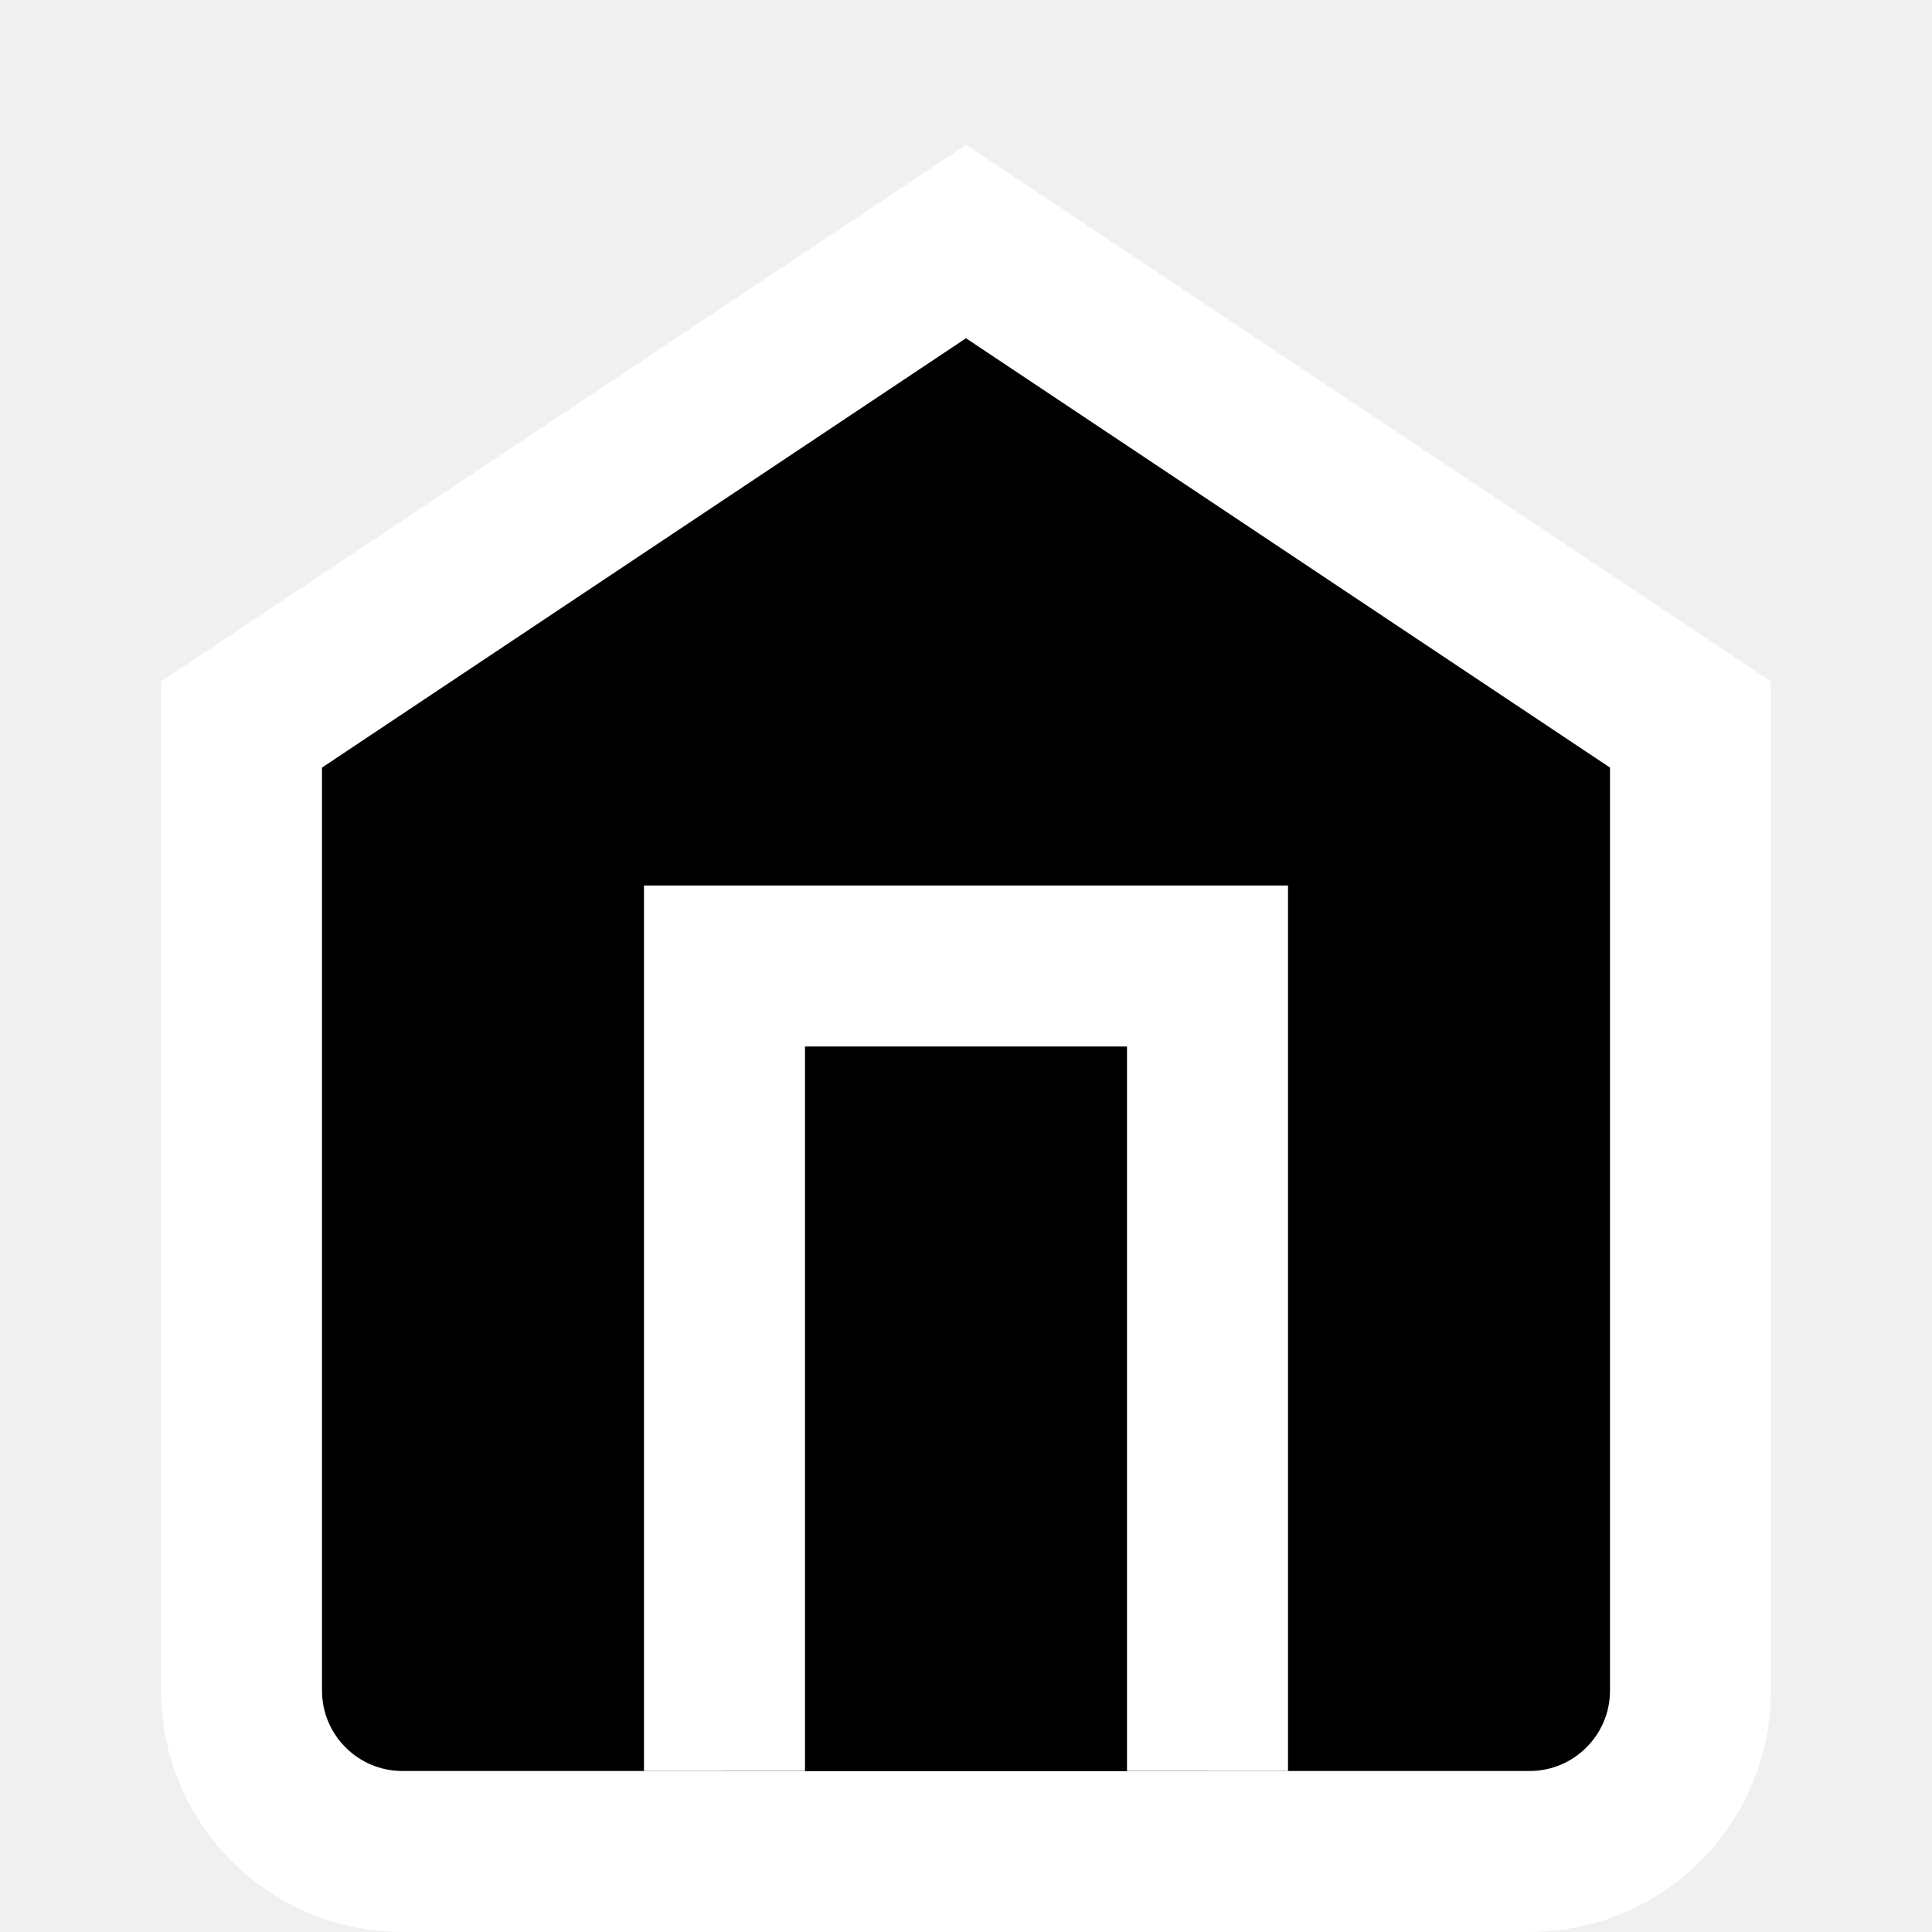
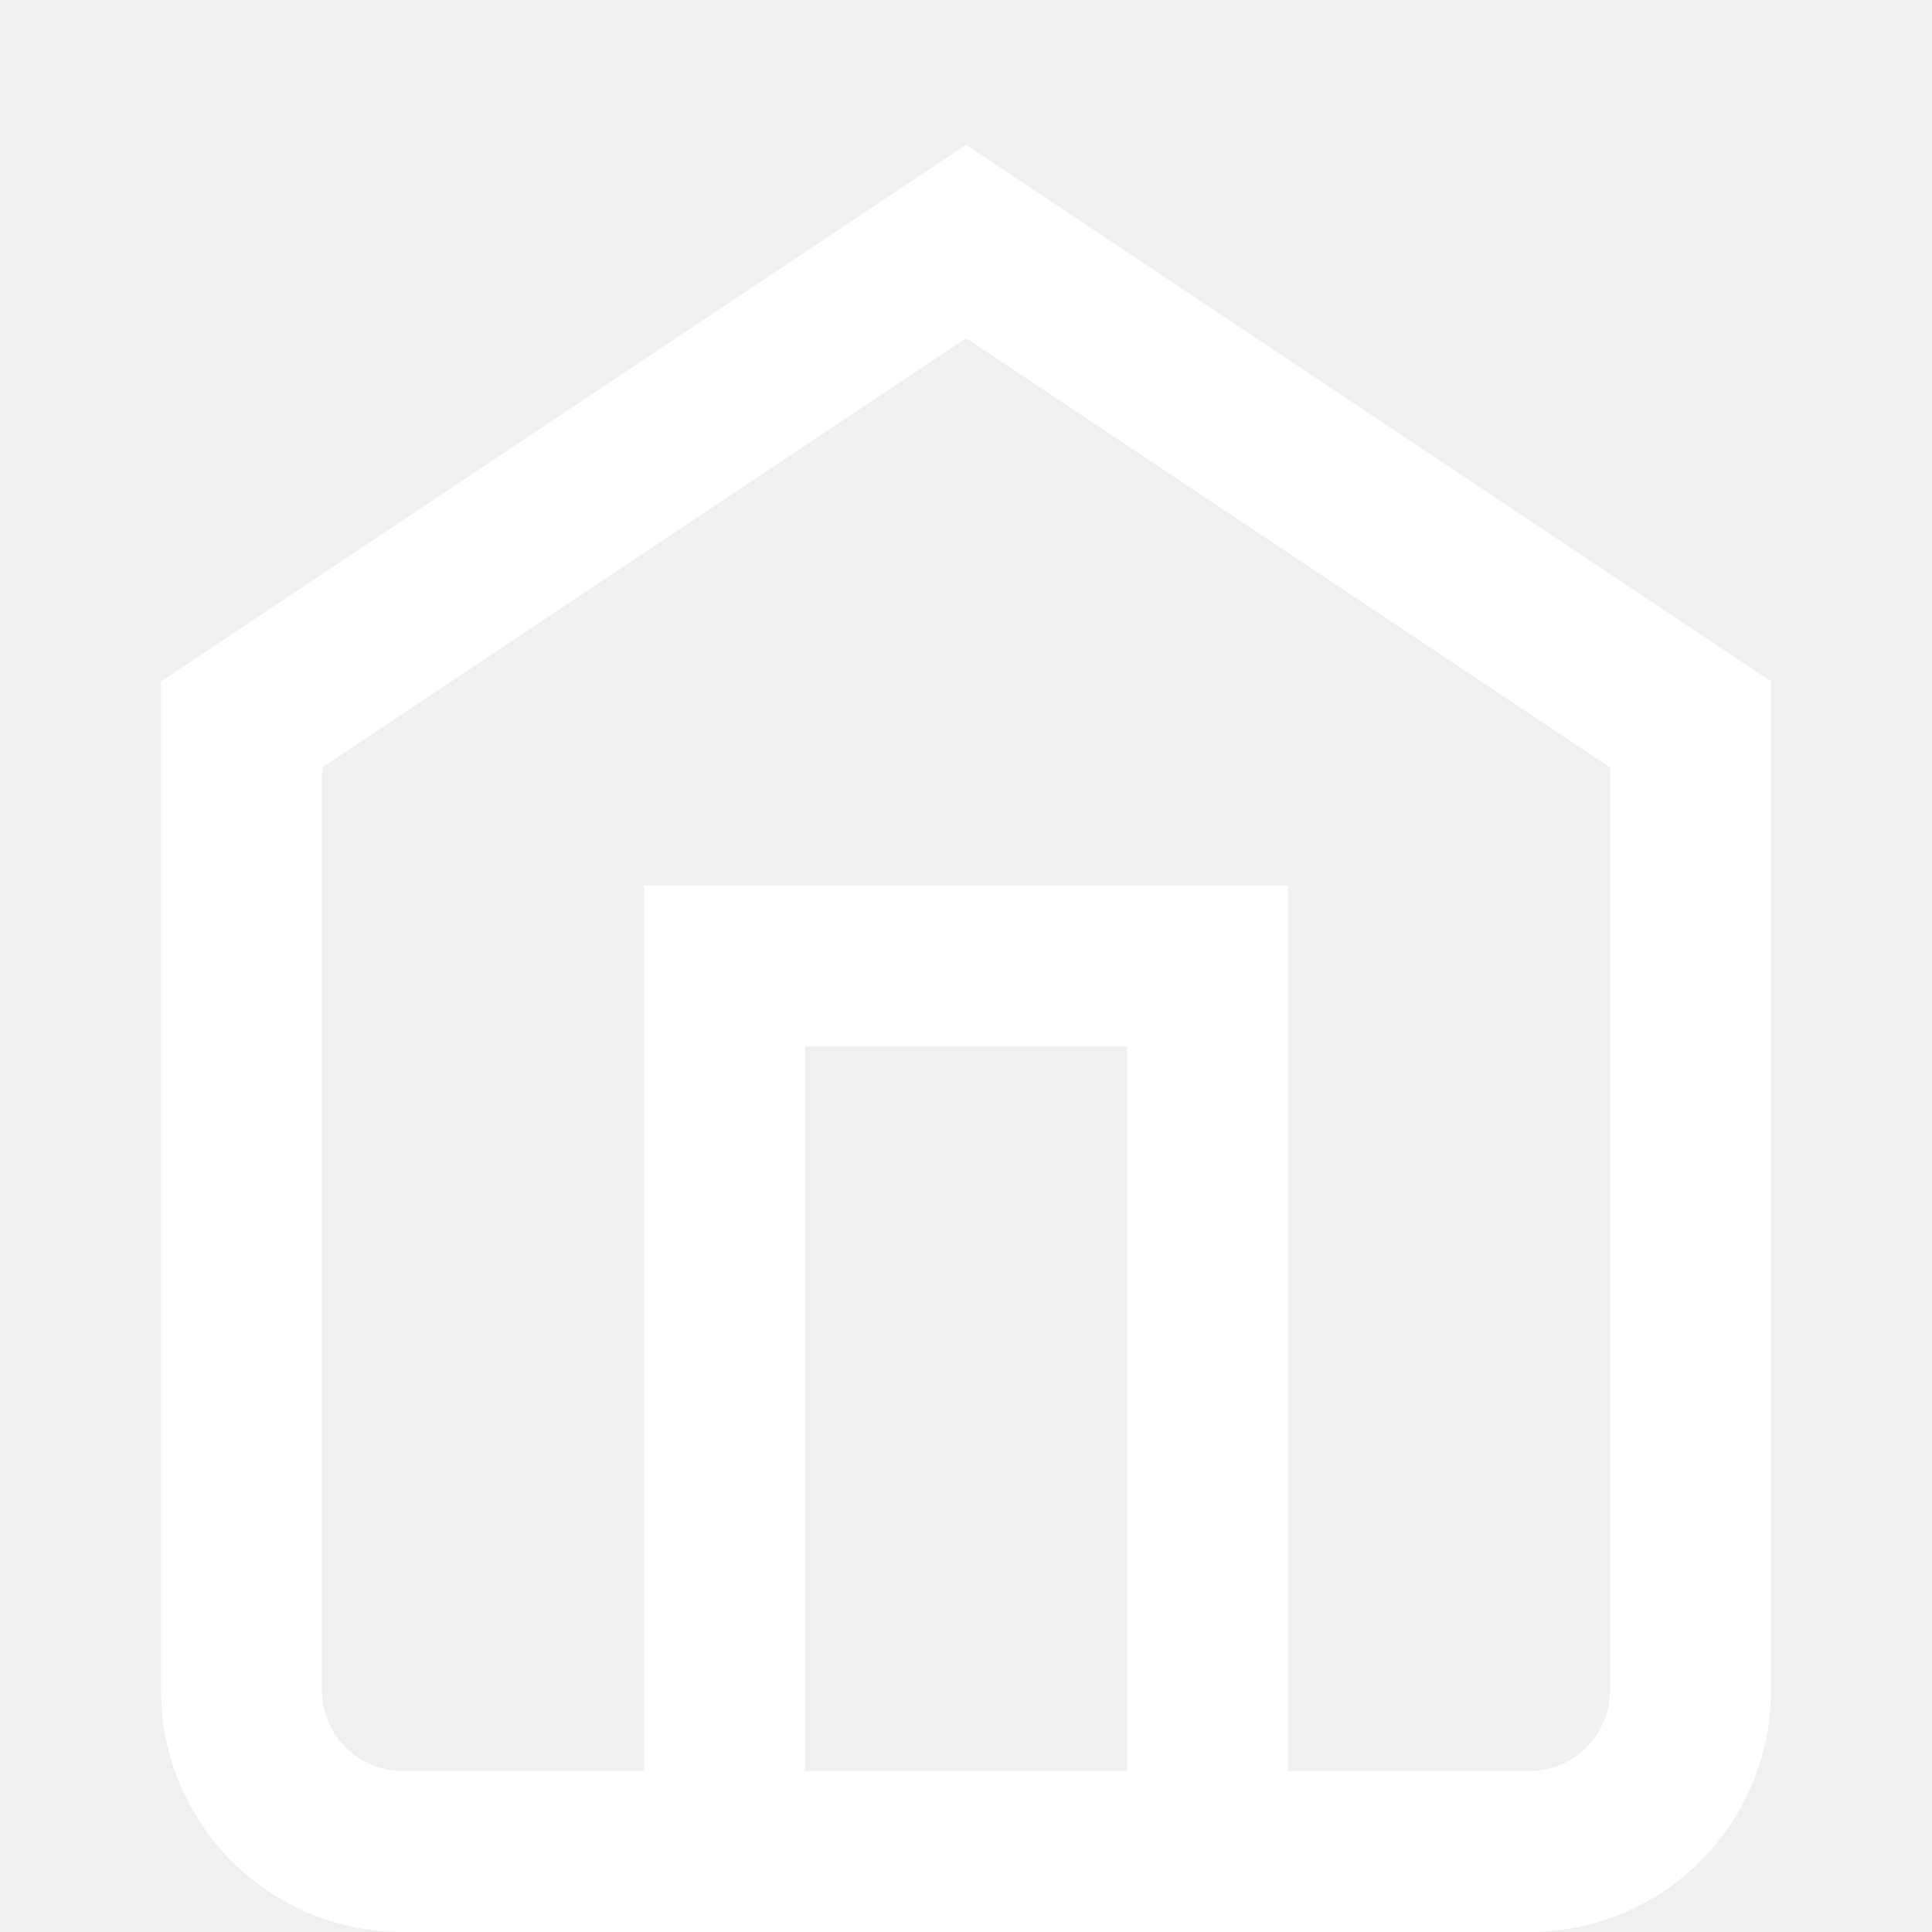
<svg xmlns="http://www.w3.org/2000/svg" viewBox="0 0 24 24" width="24" height="24" style="color: white">
-   <g fill="black" stroke="currentColor" stroke-width="2">
+   <g fill="transparent" stroke="currentColor" stroke-width="2">
    <path stroke="white" d="M3 9L12 3l9 6v12a2 2 0 0 1-2 2H5a2 2 0 0 1-2-2V9z" />
    <path d="M9 22V12h6v10" />
  </g>
</svg>
